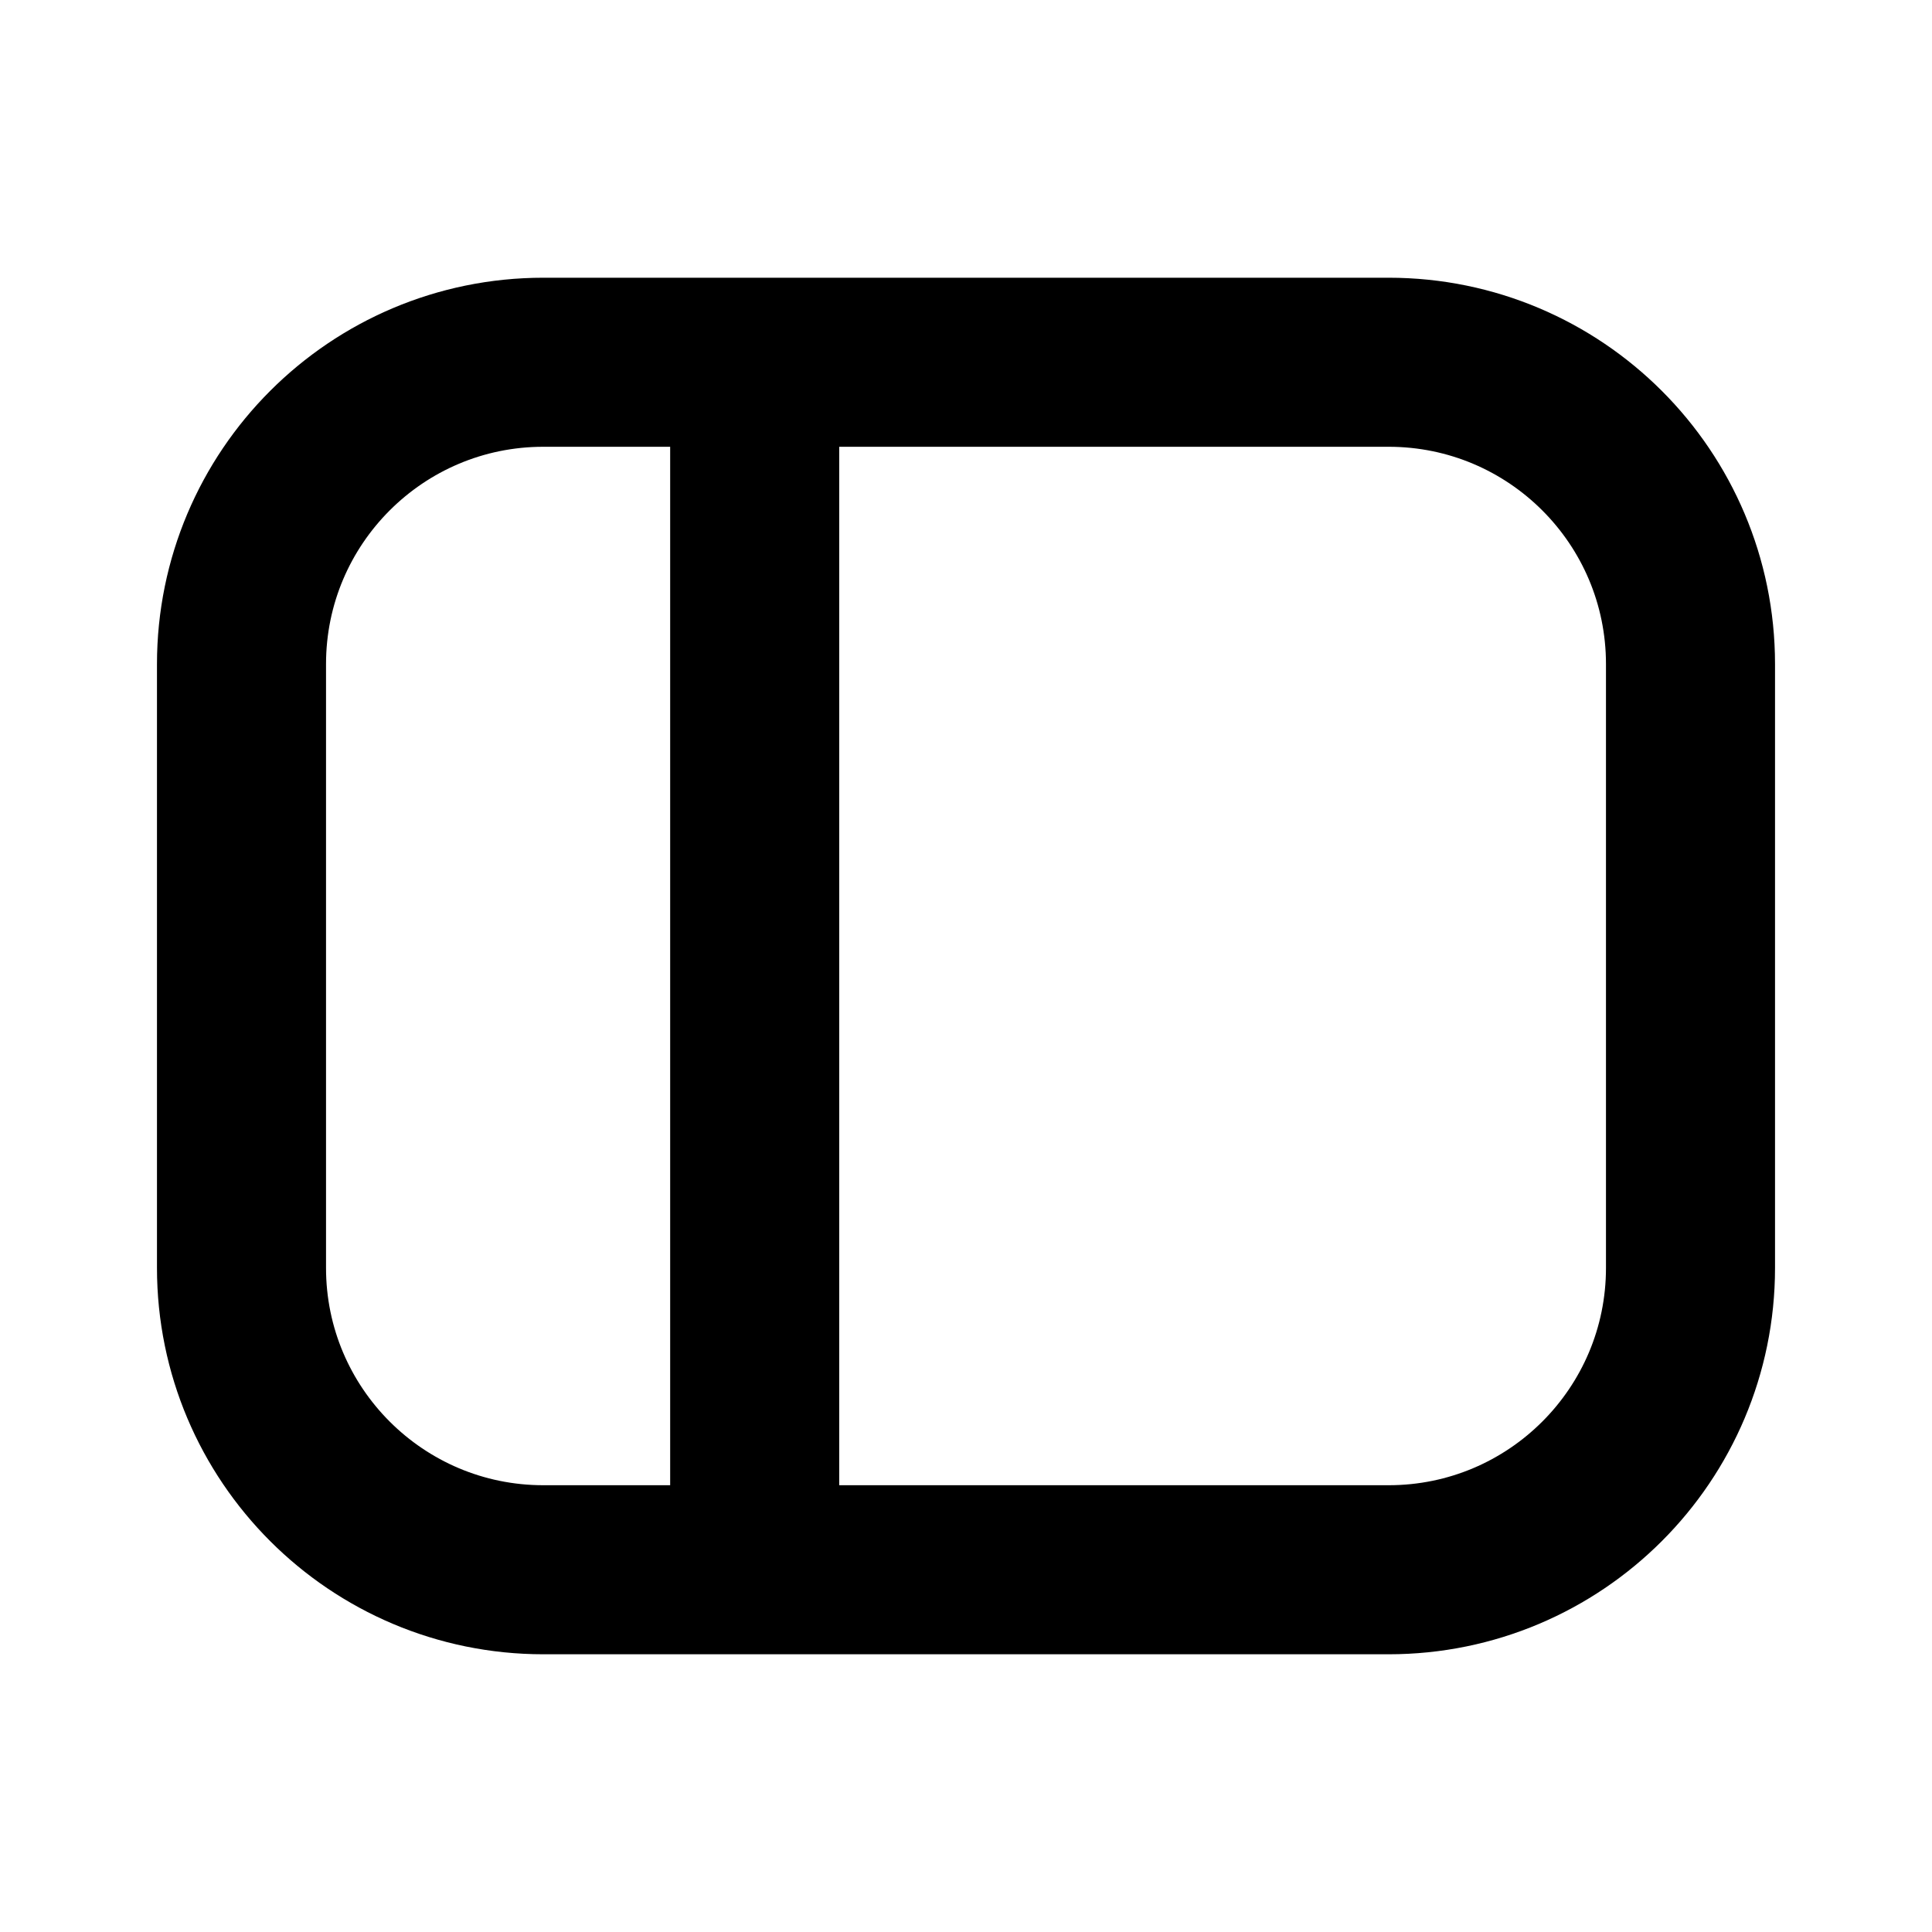
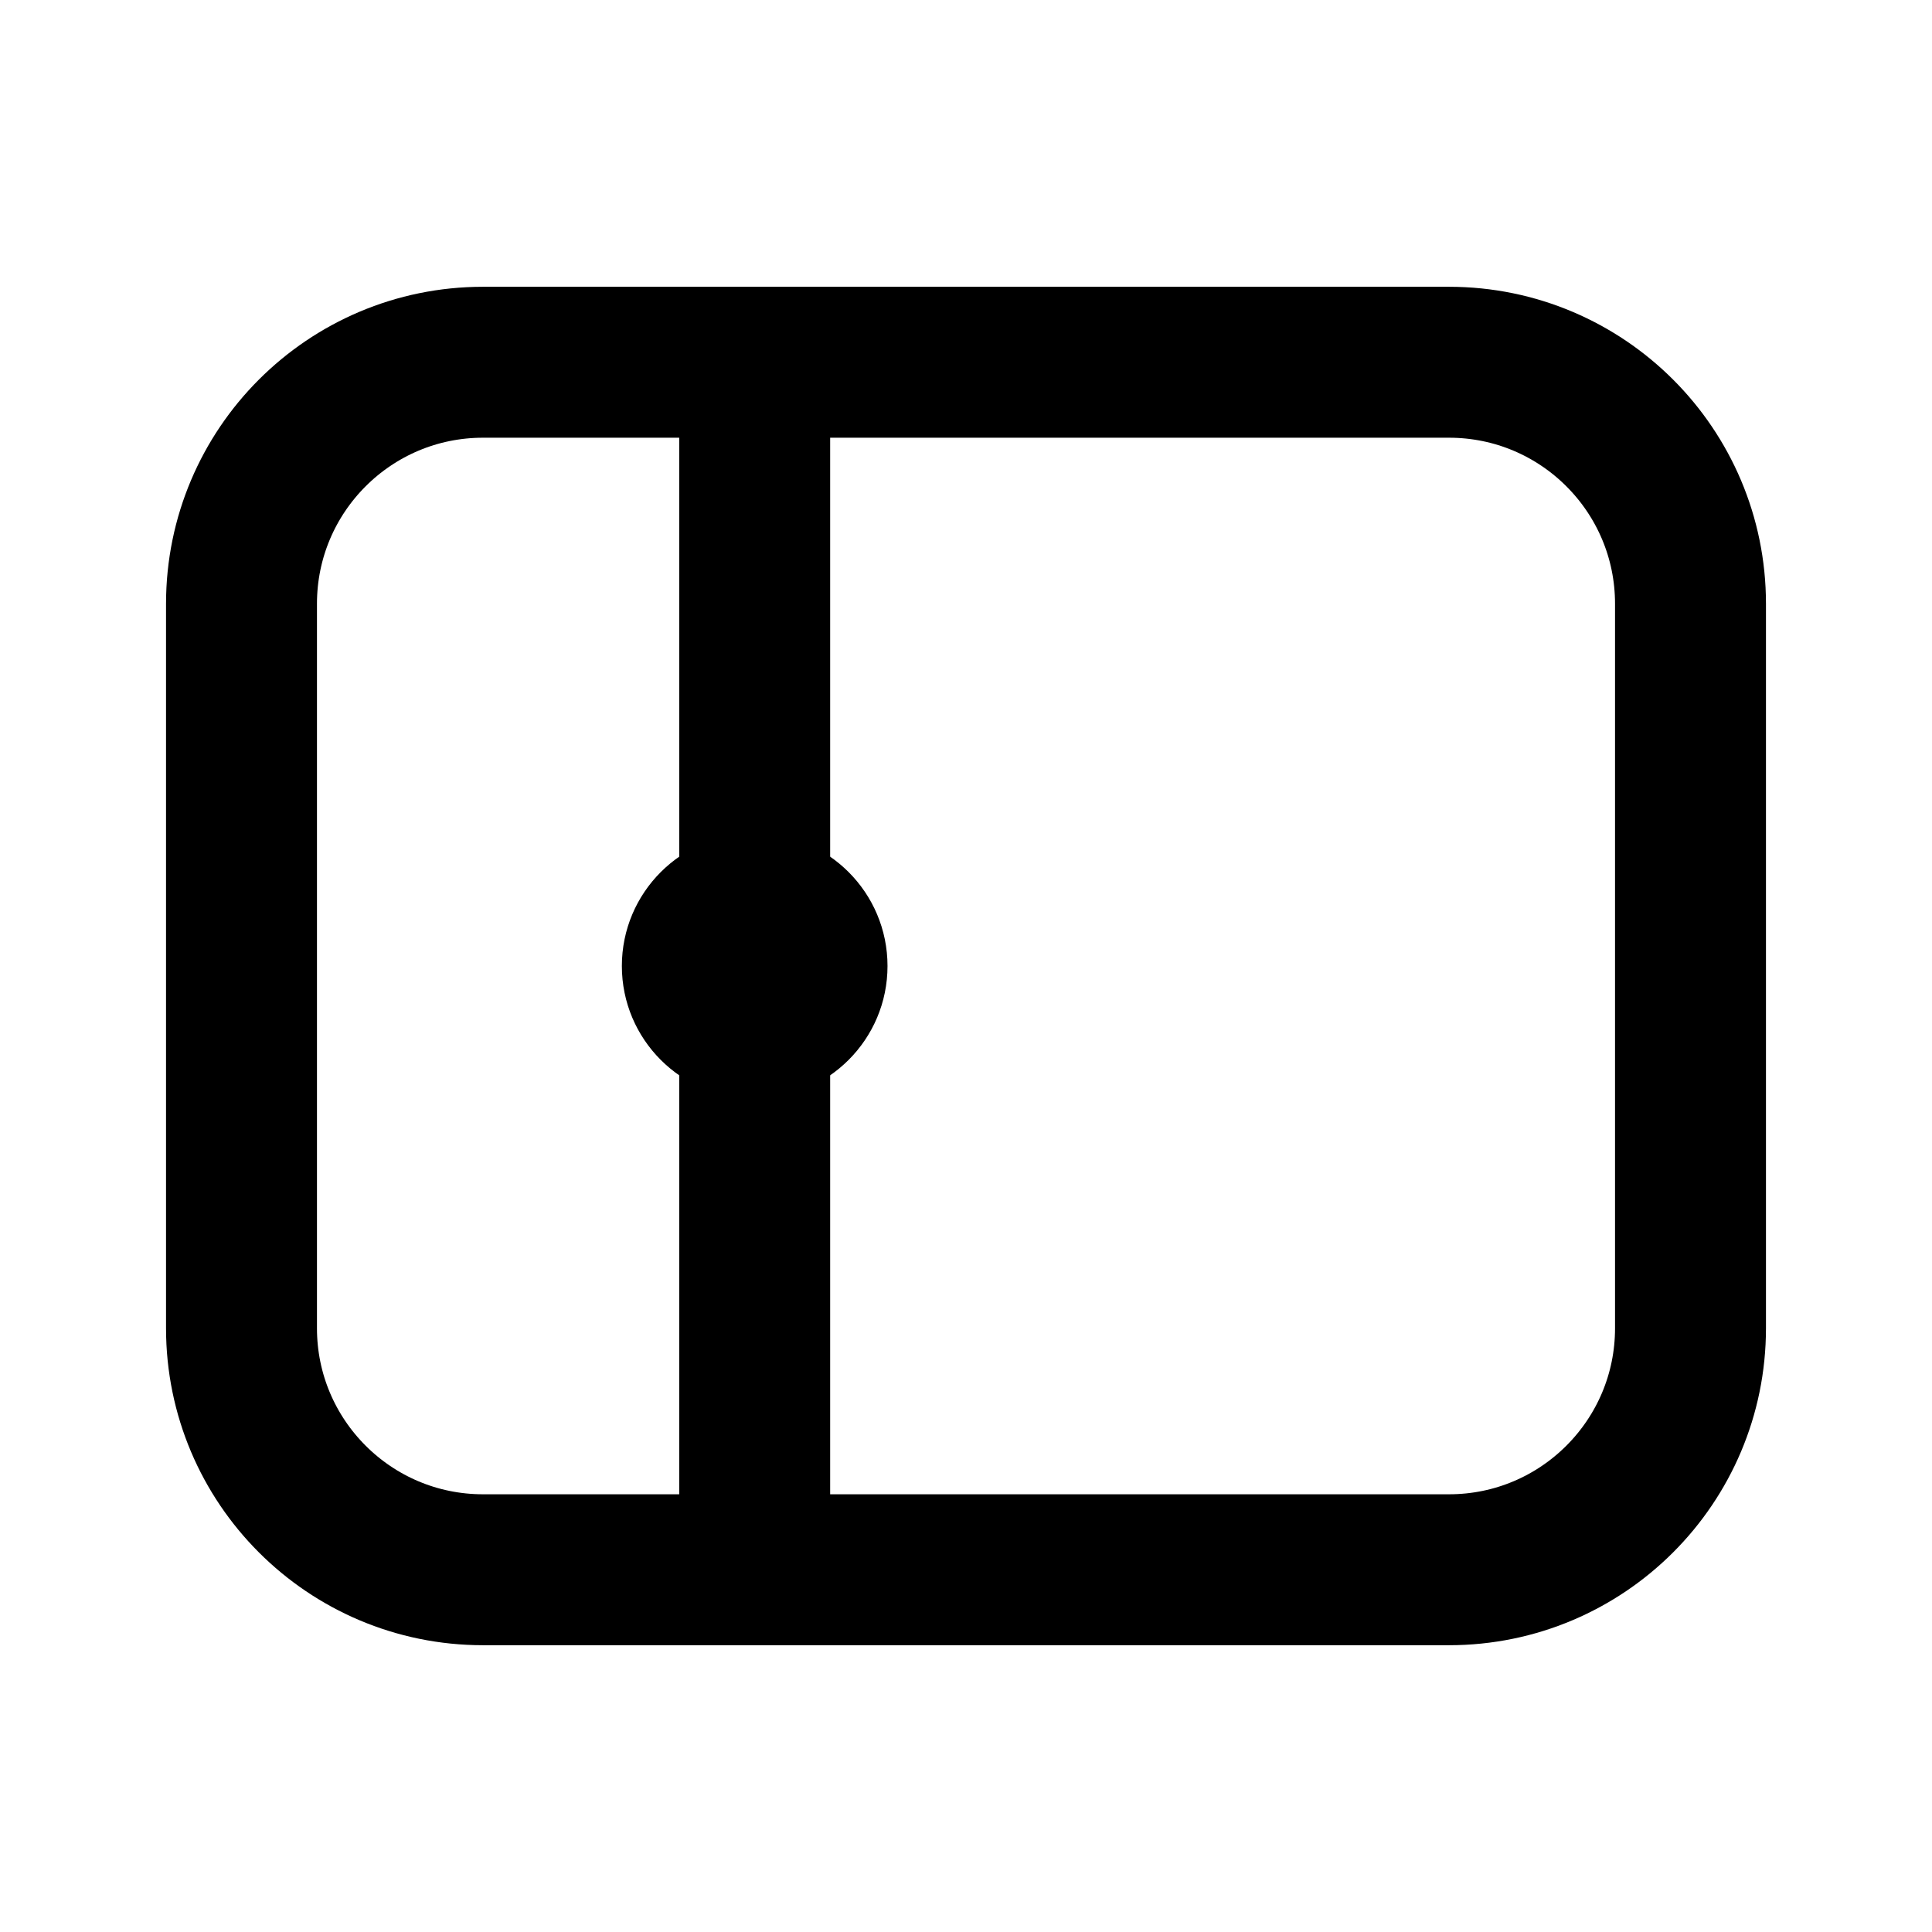
- <svg xmlns="http://www.w3.org/2000/svg" viewBox="0 0 16 16" fill="none" stroke="currentColor" stroke-width="1.4" stroke-linecap="round" stroke-linejoin="round">
-   <rect x="2" y="3" width="12" height="10" rx="2.5" />
+ <svg xmlns="http://www.w3.org/2000/svg" viewBox="0 0 16 16" fill="none" stroke="currentColor" stroke-width="1.25" stroke-linecap="round" stroke-linejoin="round">
+   <rect x="2" y="3" width="12" height="10" rx="2" />
  <path d="M6.25 3.5v9" />
+   <circle cx="6.25" cy="8" r="1.1" fill="currentColor" stroke="none" />
</svg>
